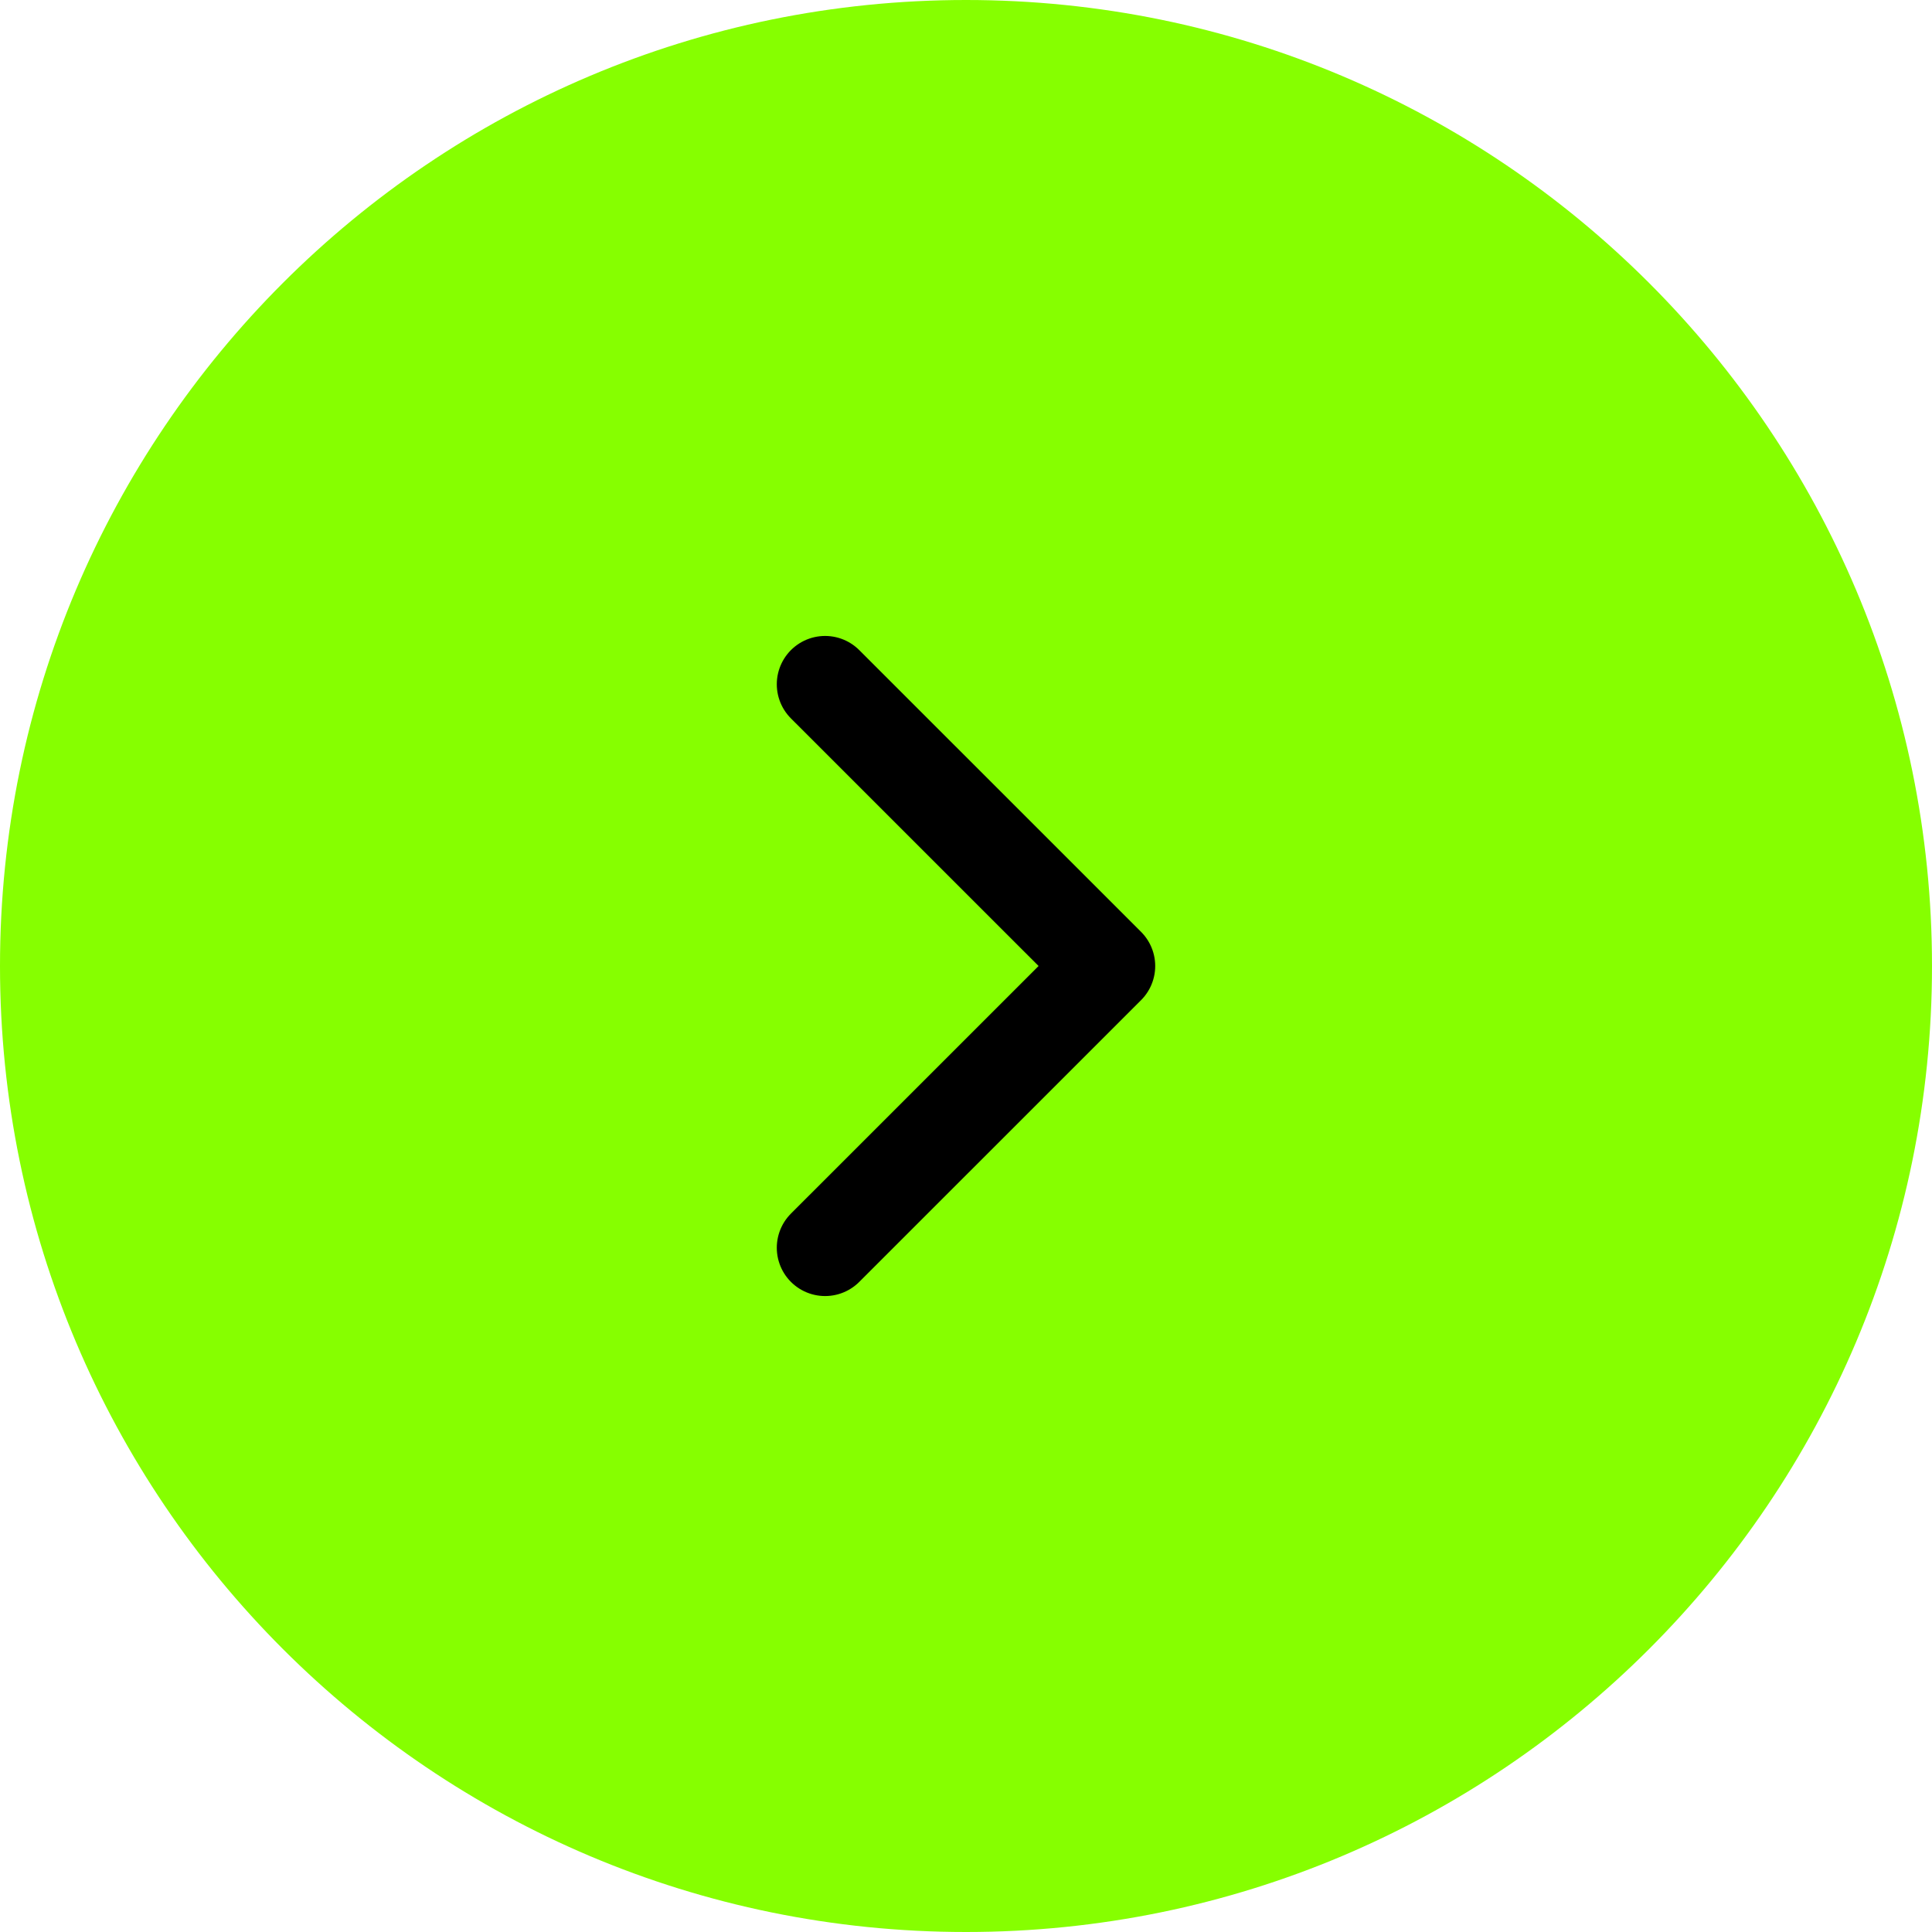
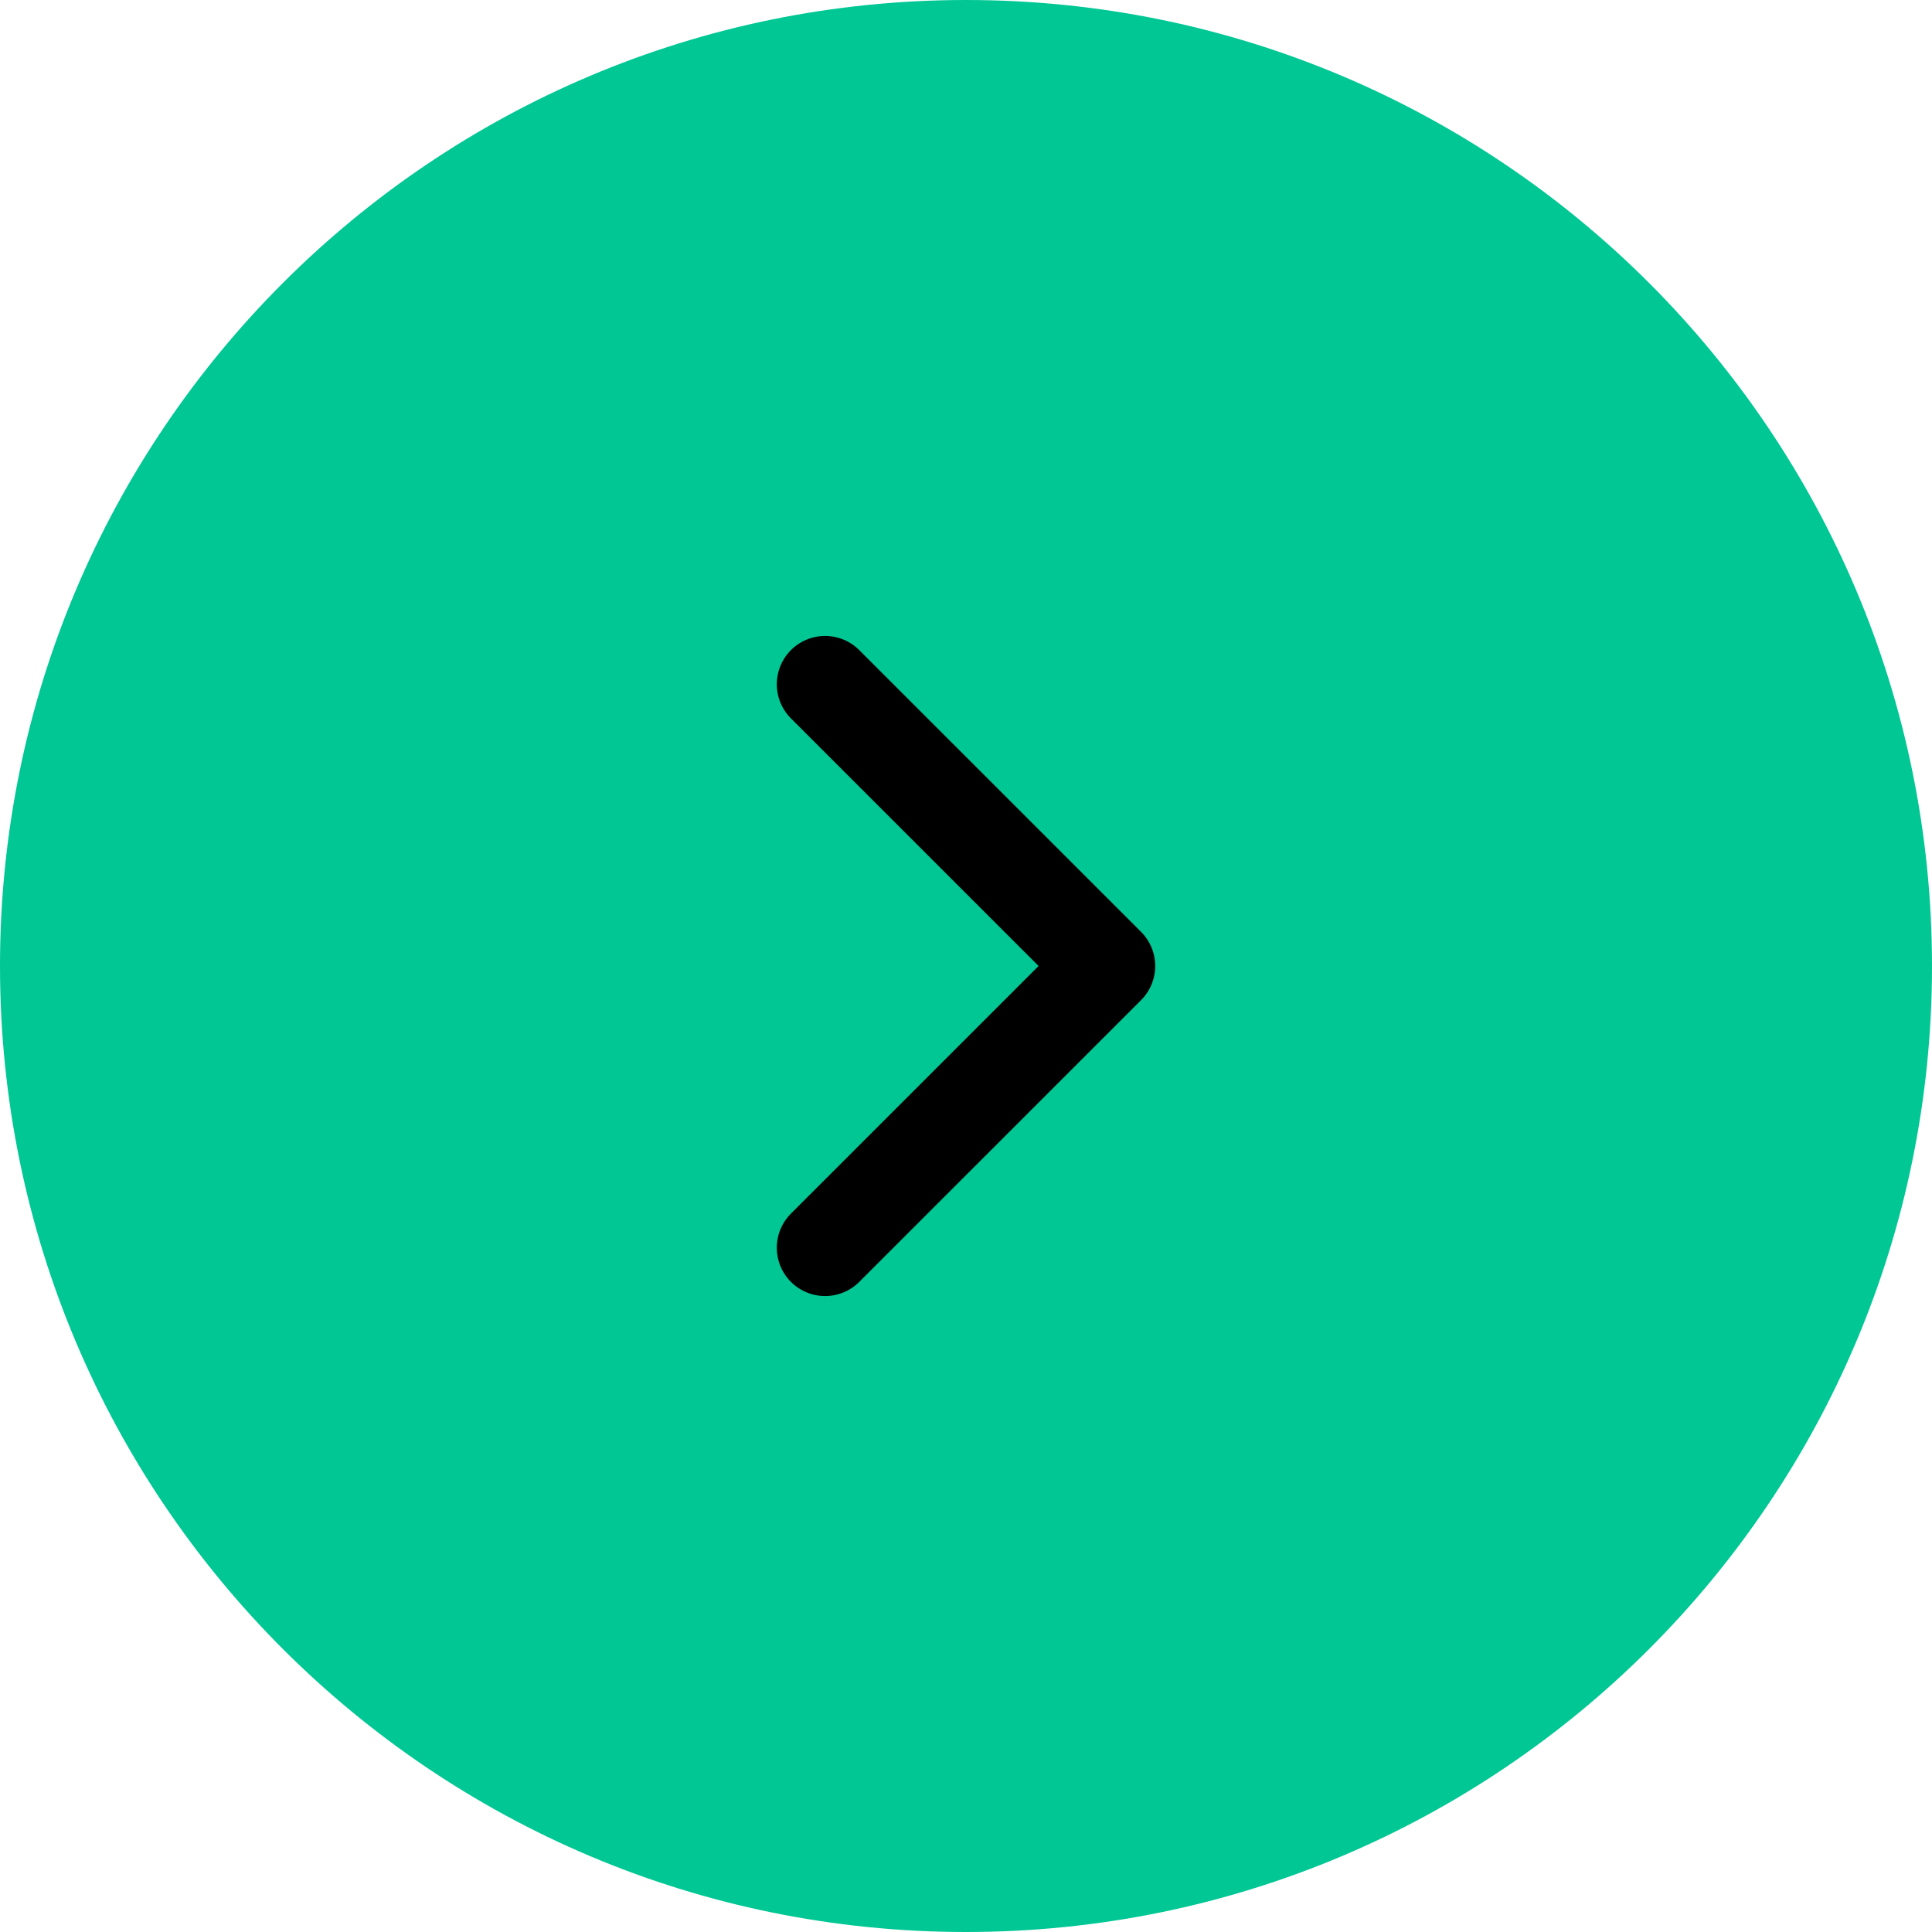
<svg xmlns="http://www.w3.org/2000/svg" width="30" height="30" viewBox="0 0 30 30" fill="none">
-   <circle cx="15" cy="15" r="15" fill="#86FF00" />
+   <circle cx="15" cy="15" r="15" fill="#00c794" />
  <path d="M12.812 10.625L17.188 15L12.812 19.375" stroke="black" stroke-width="1.5" stroke-linecap="round" stroke-linejoin="round" />
</svg>
